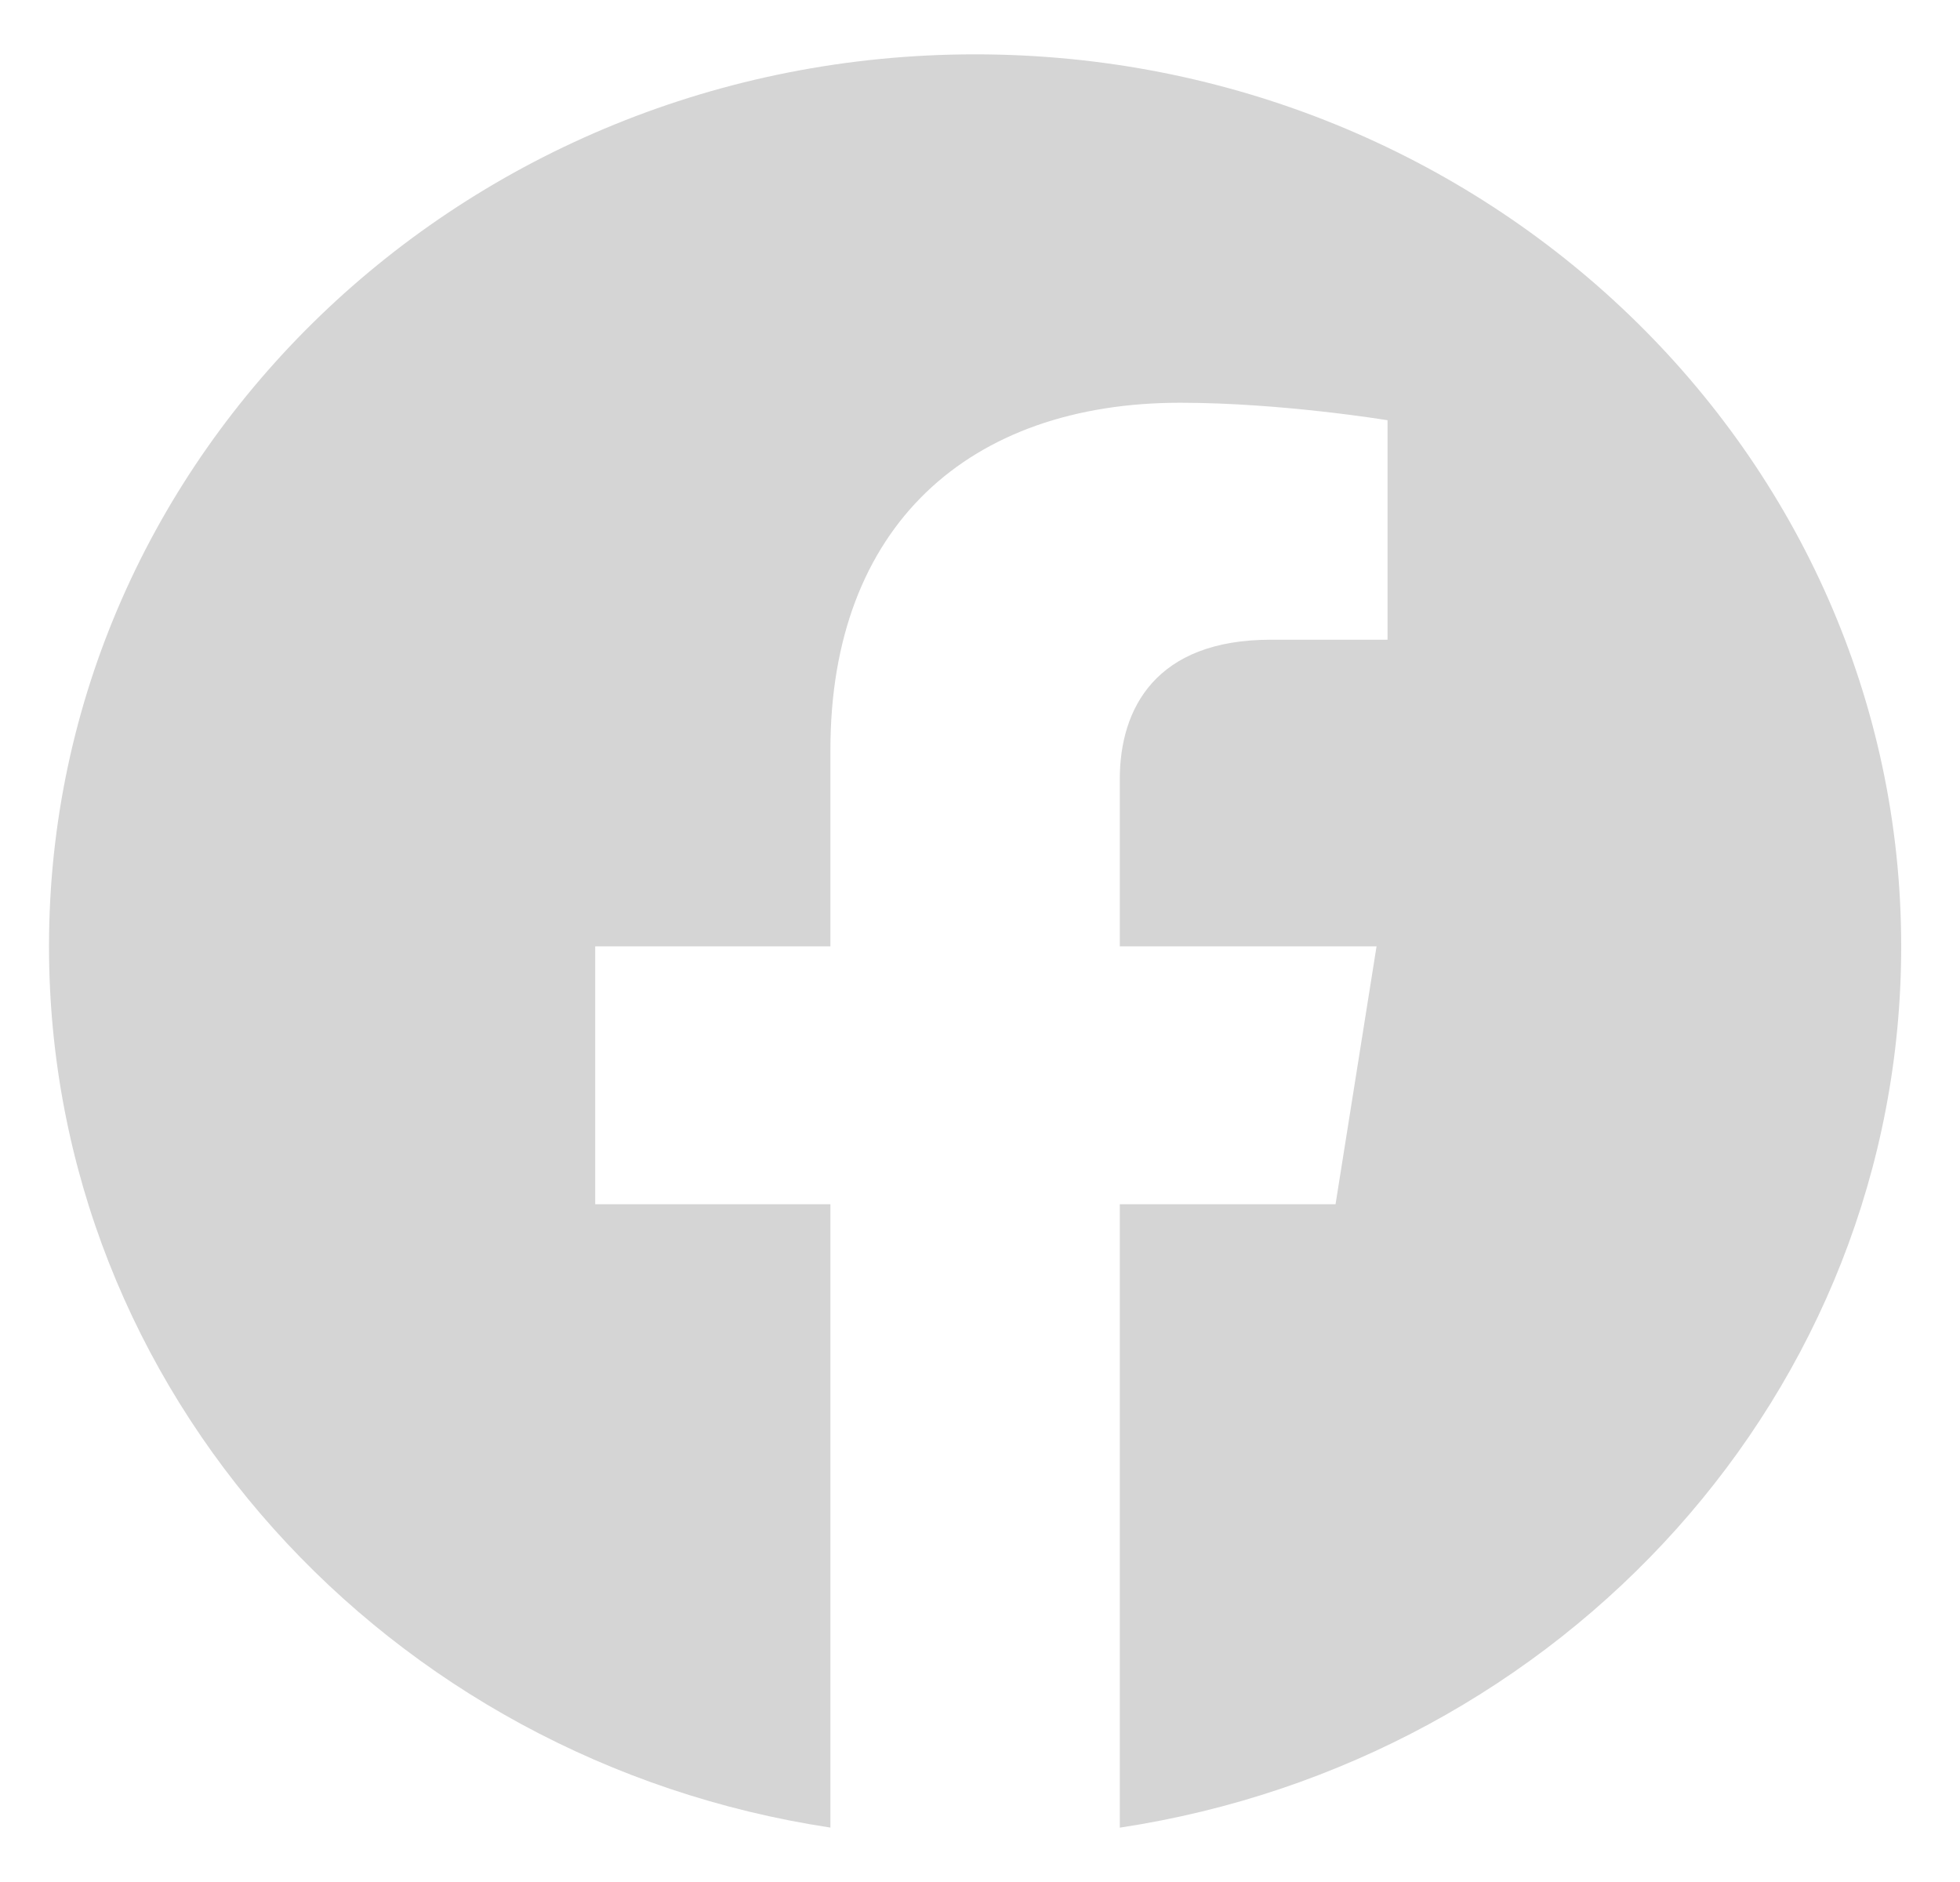
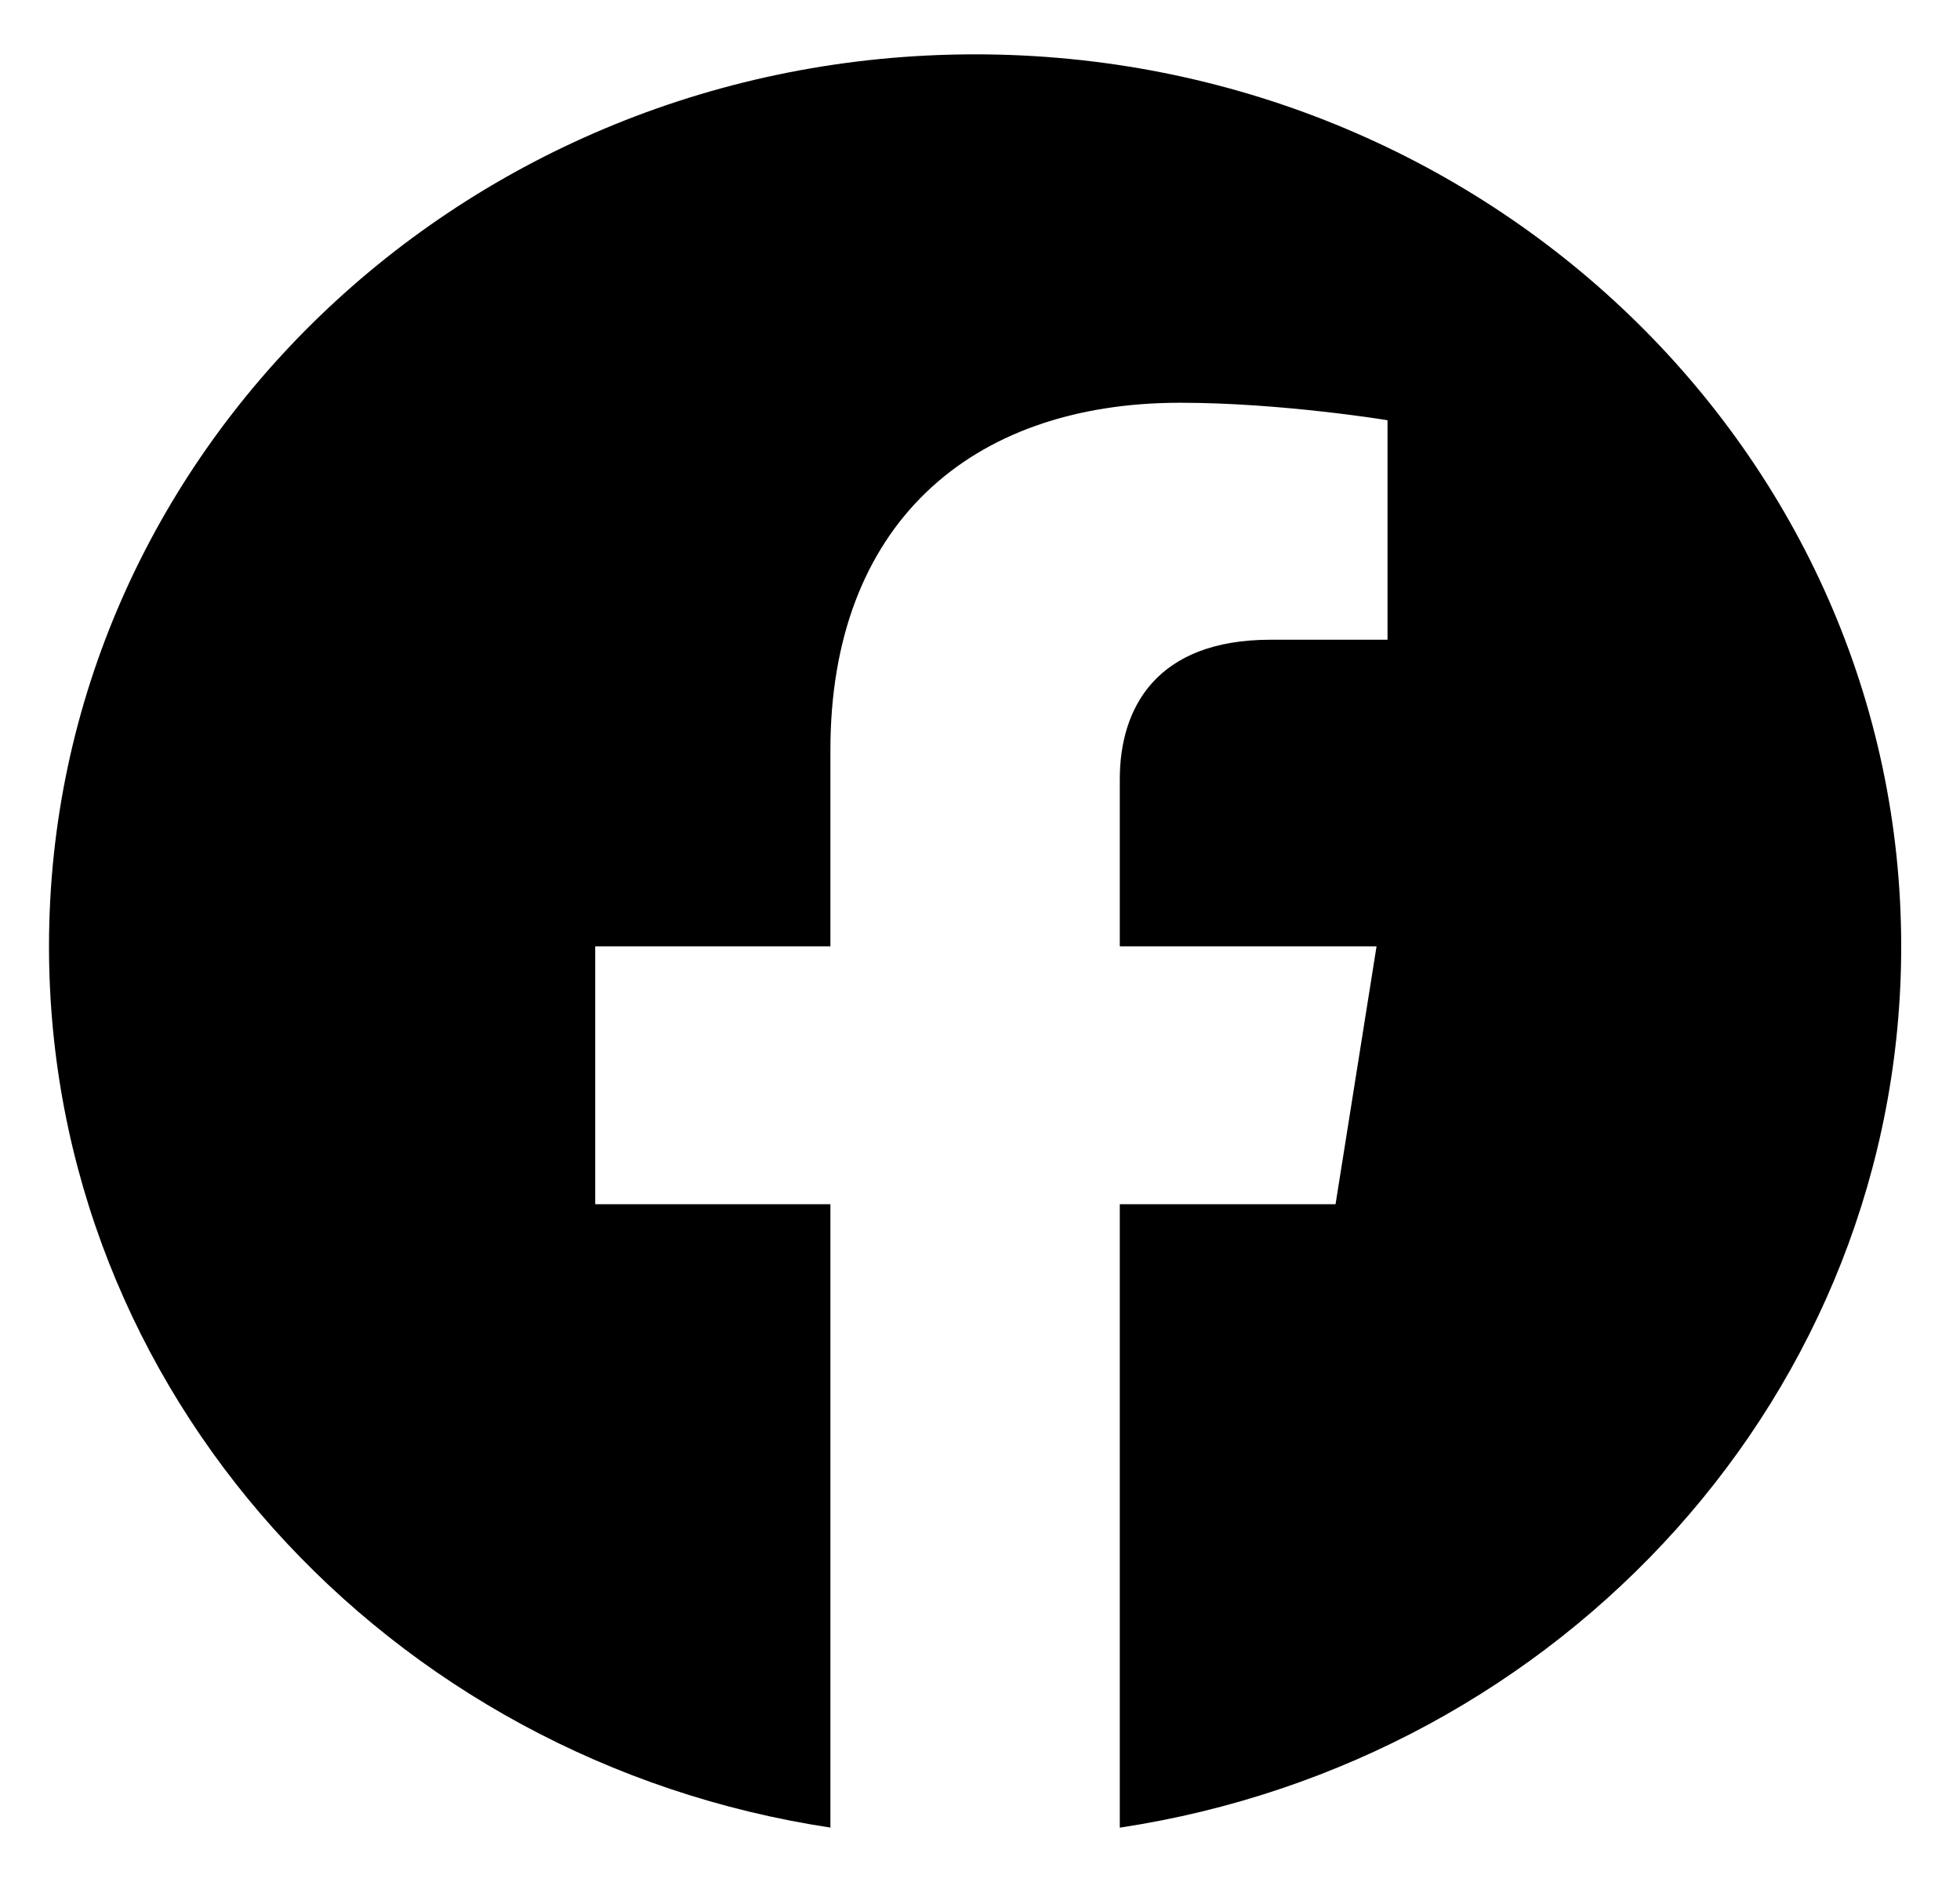
<svg xmlns="http://www.w3.org/2000/svg" width="25" height="24" viewBox="0 0 25 24" fill="none">
-   <path fill-rule="evenodd" clip-rule="evenodd" d="M24.25 12.068C24.25 5.787 18.961 0.693 12.438 0.693C5.914 0.693 0.625 5.787 0.625 12.068C0.625 17.746 4.944 22.452 10.592 23.306V15.357H7.592V12.068H10.592V9.562C10.592 6.712 12.356 5.136 15.054 5.136C16.346 5.136 17.698 5.359 17.698 5.359V8.158H16.208C14.742 8.158 14.283 9.035 14.283 9.936V12.068H17.558L17.035 15.357H14.283V23.307C19.931 22.453 24.25 17.747 24.25 12.068Z" fill="#D5D5D5" />
+   <path fill-rule="evenodd" clip-rule="evenodd" d="M24.25 12.068C24.25 5.787 18.961 0.693 12.438 0.693C5.914 0.693 0.625 5.787 0.625 12.068C0.625 17.746 4.944 22.452 10.592 23.306V15.357H7.592V12.068H10.592V9.562C10.592 6.712 12.356 5.136 15.054 5.136C16.346 5.136 17.698 5.359 17.698 5.359V8.158H16.208C14.742 8.158 14.283 9.035 14.283 9.936V12.068H17.558L17.035 15.357H14.283V23.307C19.931 22.453 24.25 17.747 24.25 12.068Z" fill="currentColor" />
</svg>
